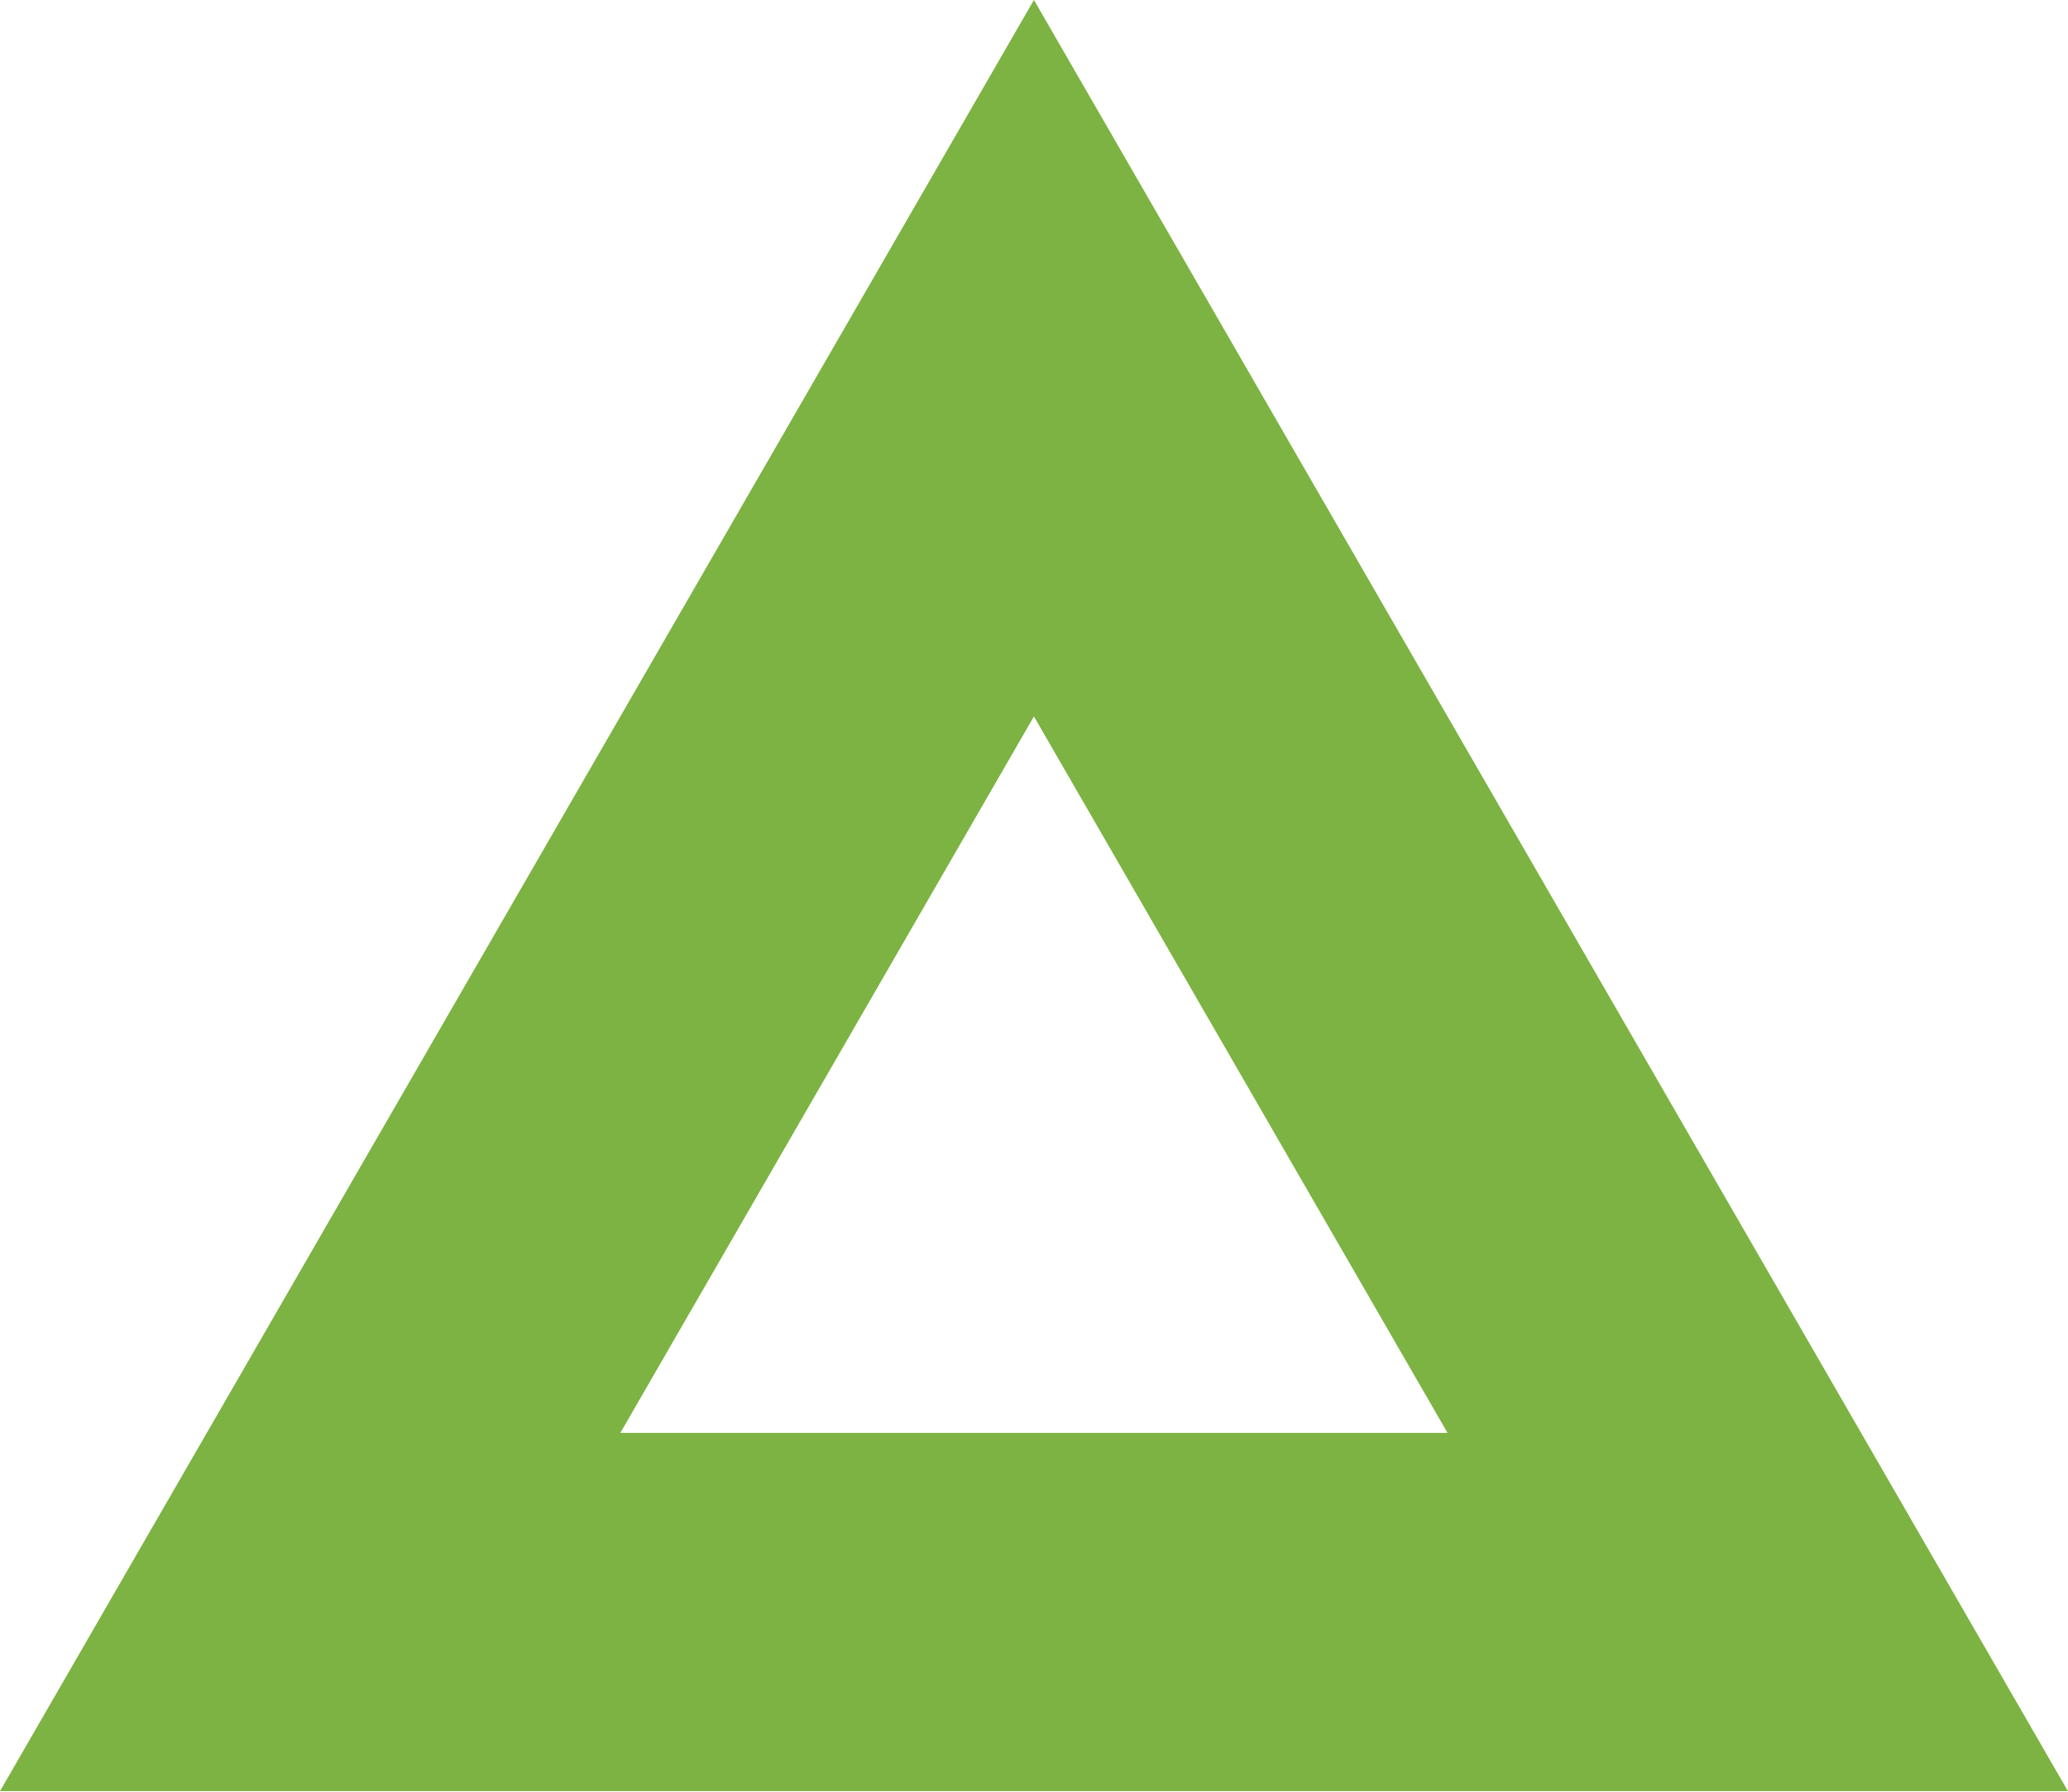
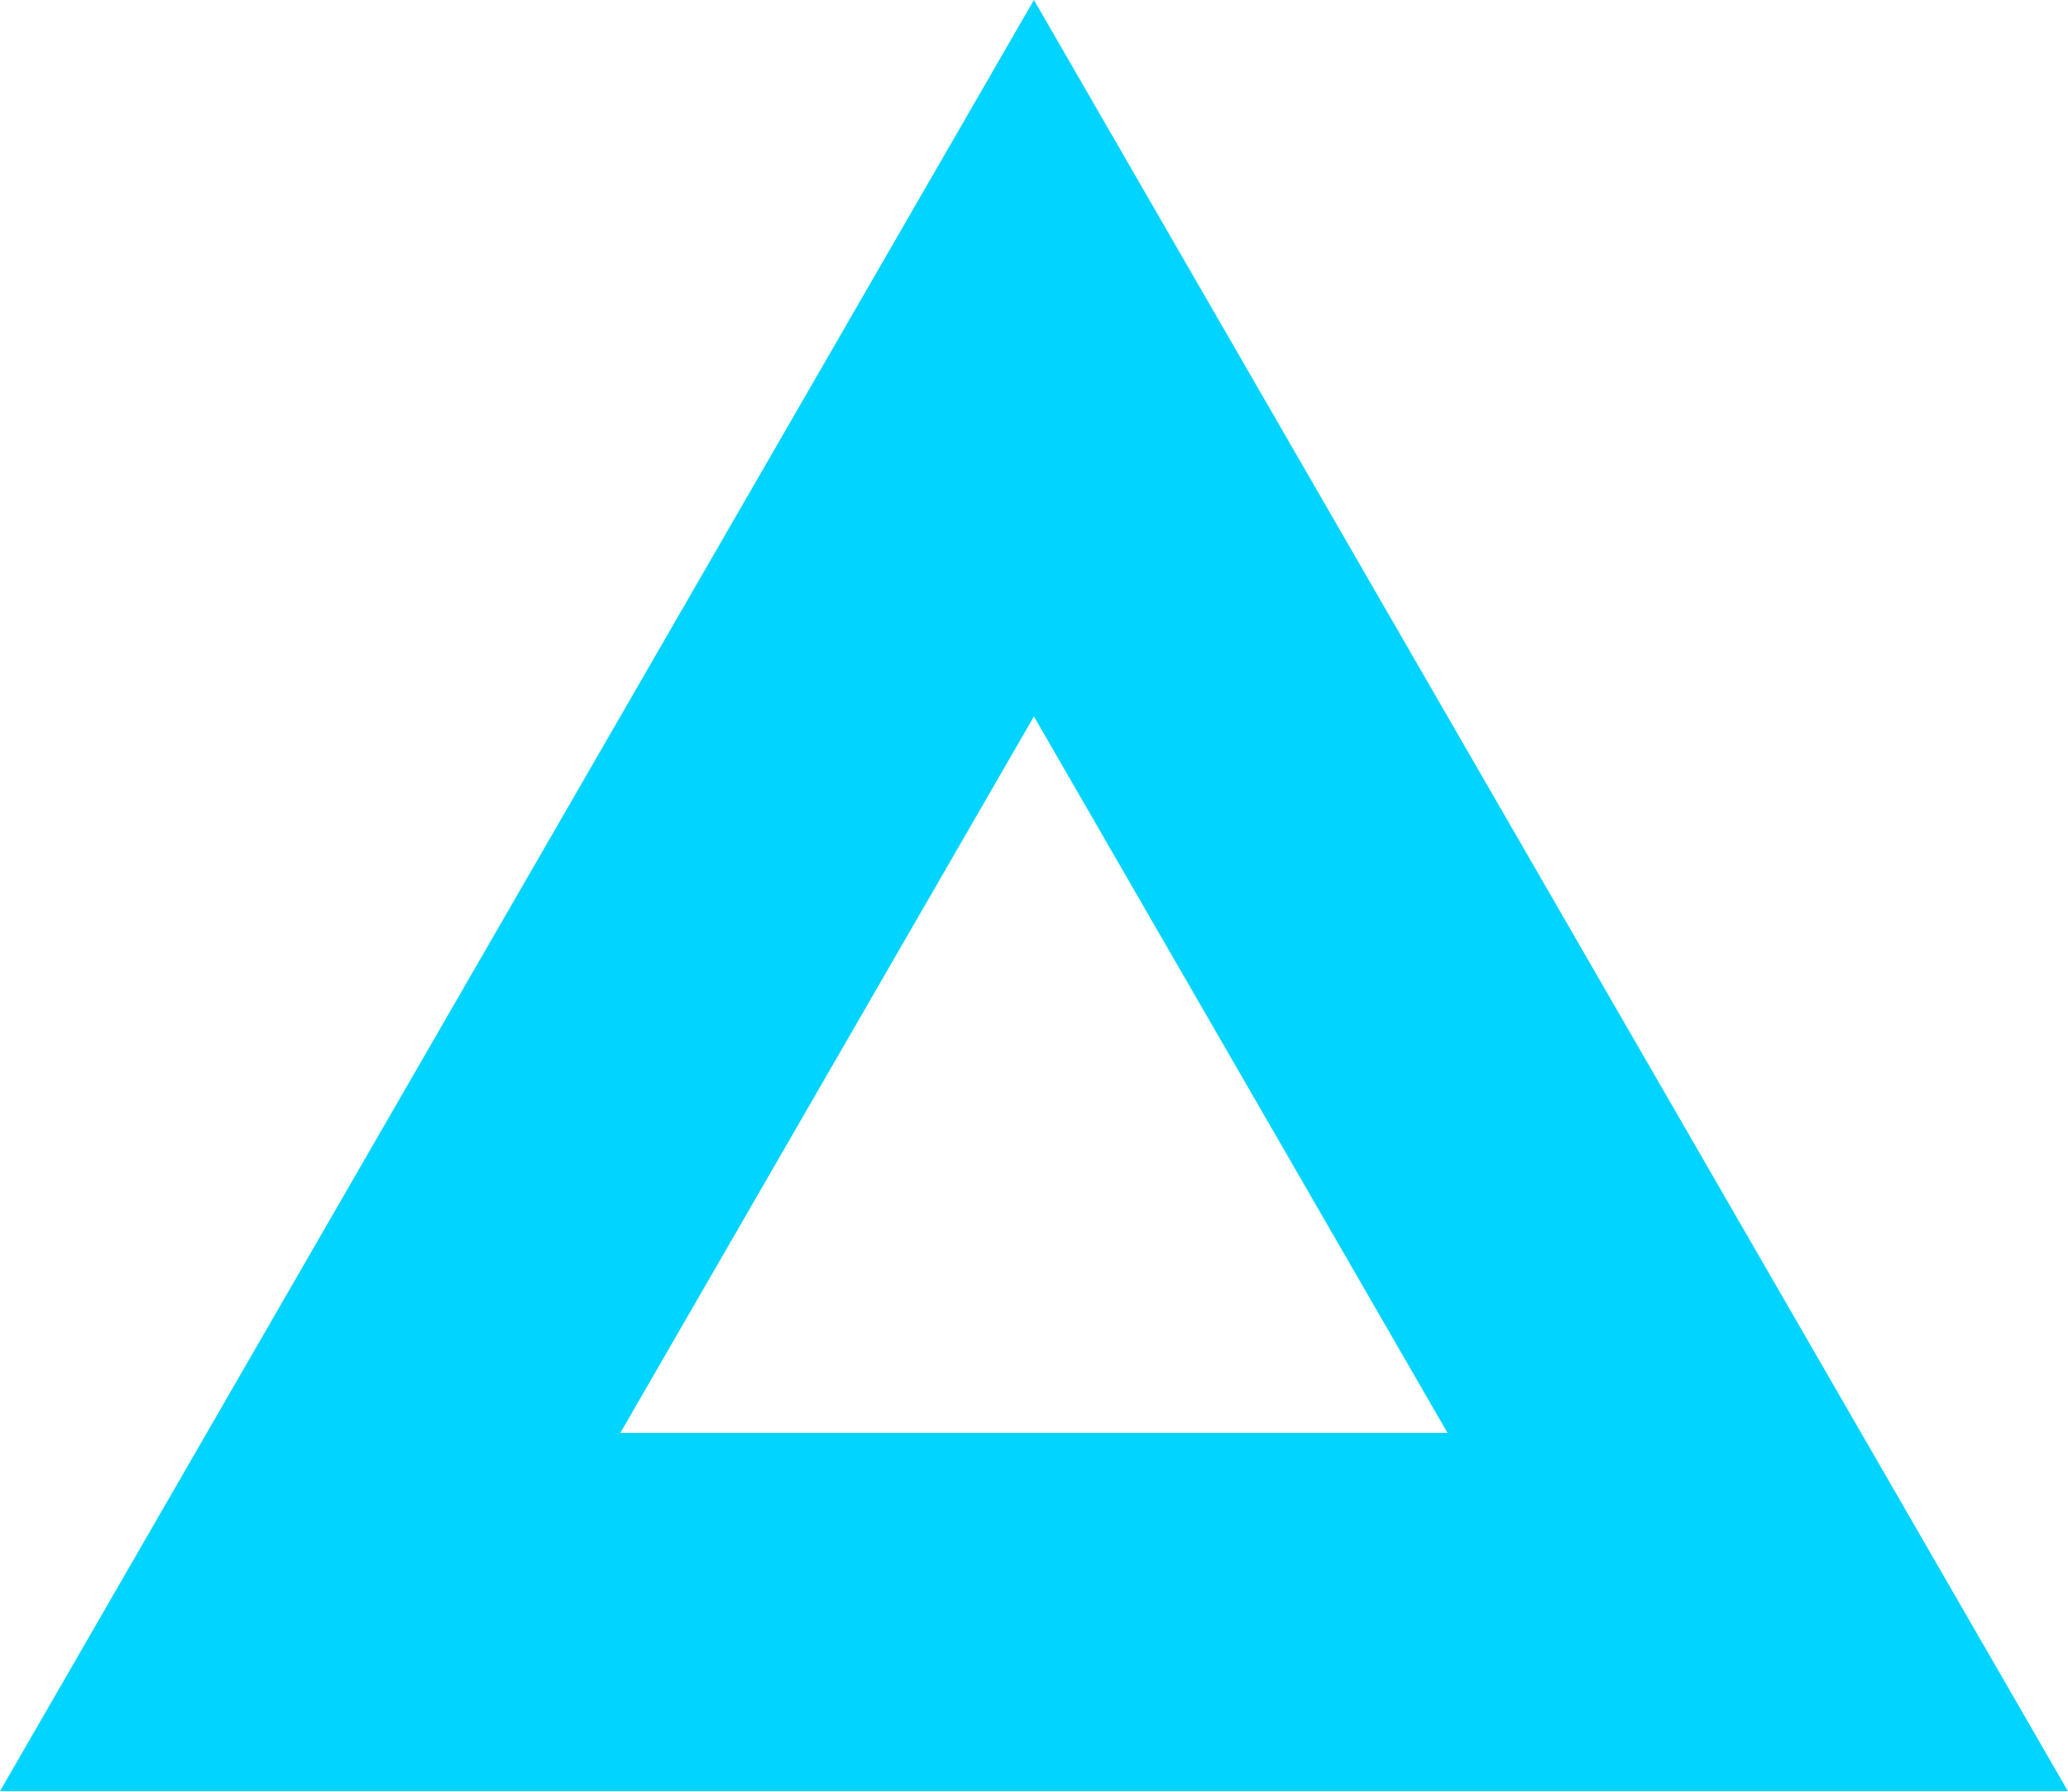
<svg xmlns="http://www.w3.org/2000/svg" height="27.287" id="svg1" version="1.1" viewBox="0 0 8.337 7.22" width="31.509" xml:space="preserve">
  <defs id="defs1" />
  <g id="layer1" transform="translate(-0.05069344,-0.6248449)">
    <g id="g3" style="fill:none" transform="matrix(0.2645833,0,0,0.2645833,1.181499,0.8625778)">
-       <path clip-rule="evenodd" d="M 11.48,-0.899 -4.274,26.389 H 27.235 Z m 0,10.915 -6.302,10.915 h 12.604 z" fill="#7CB342" fill-rule="evenodd" id="path1" style="fill:#7CB342;fill-opacity:1;stroke-width:1.819" />
+       <path clip-rule="evenodd" d="M 11.48,-0.899 -4.274,26.389 H 27.235 Z m 0,10.915 -6.302,10.915 h 12.604 z" fill="#00D4FF" fill-rule="evenodd" id="path1" style="fill:#00D4FF;fill-opacity:1;stroke-width:1.819" />
    </g>
  </g>
</svg>
